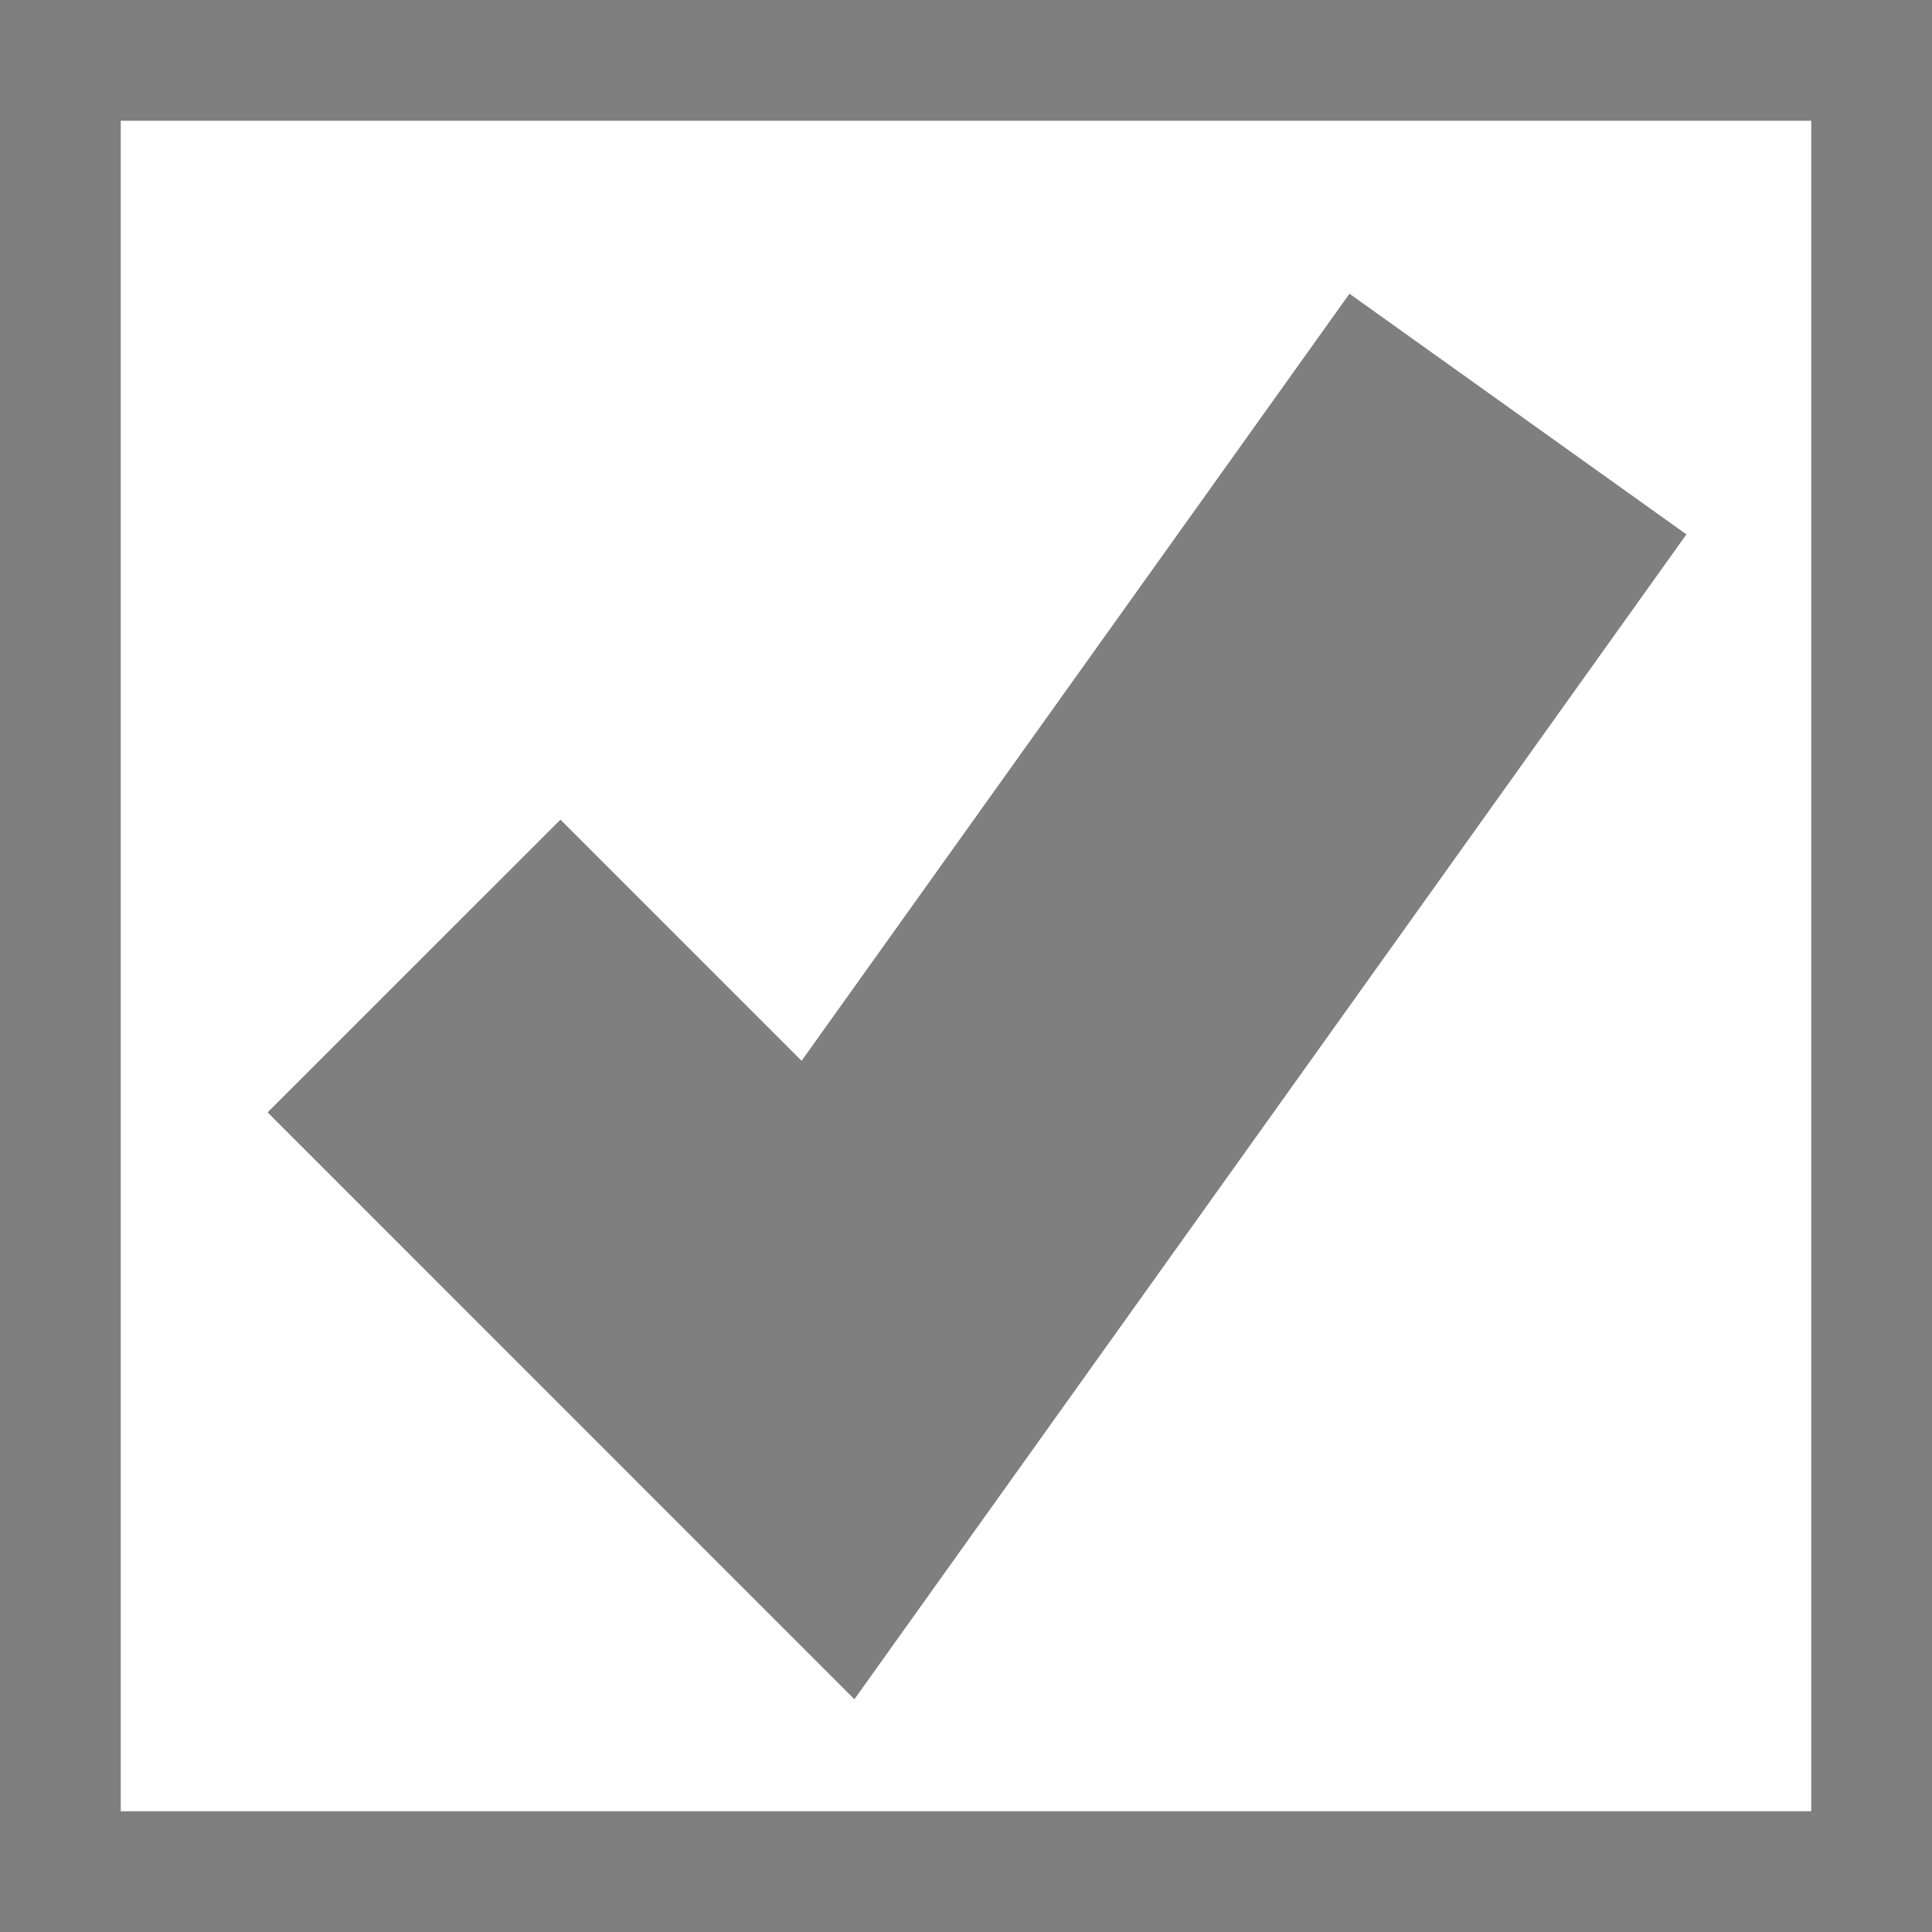
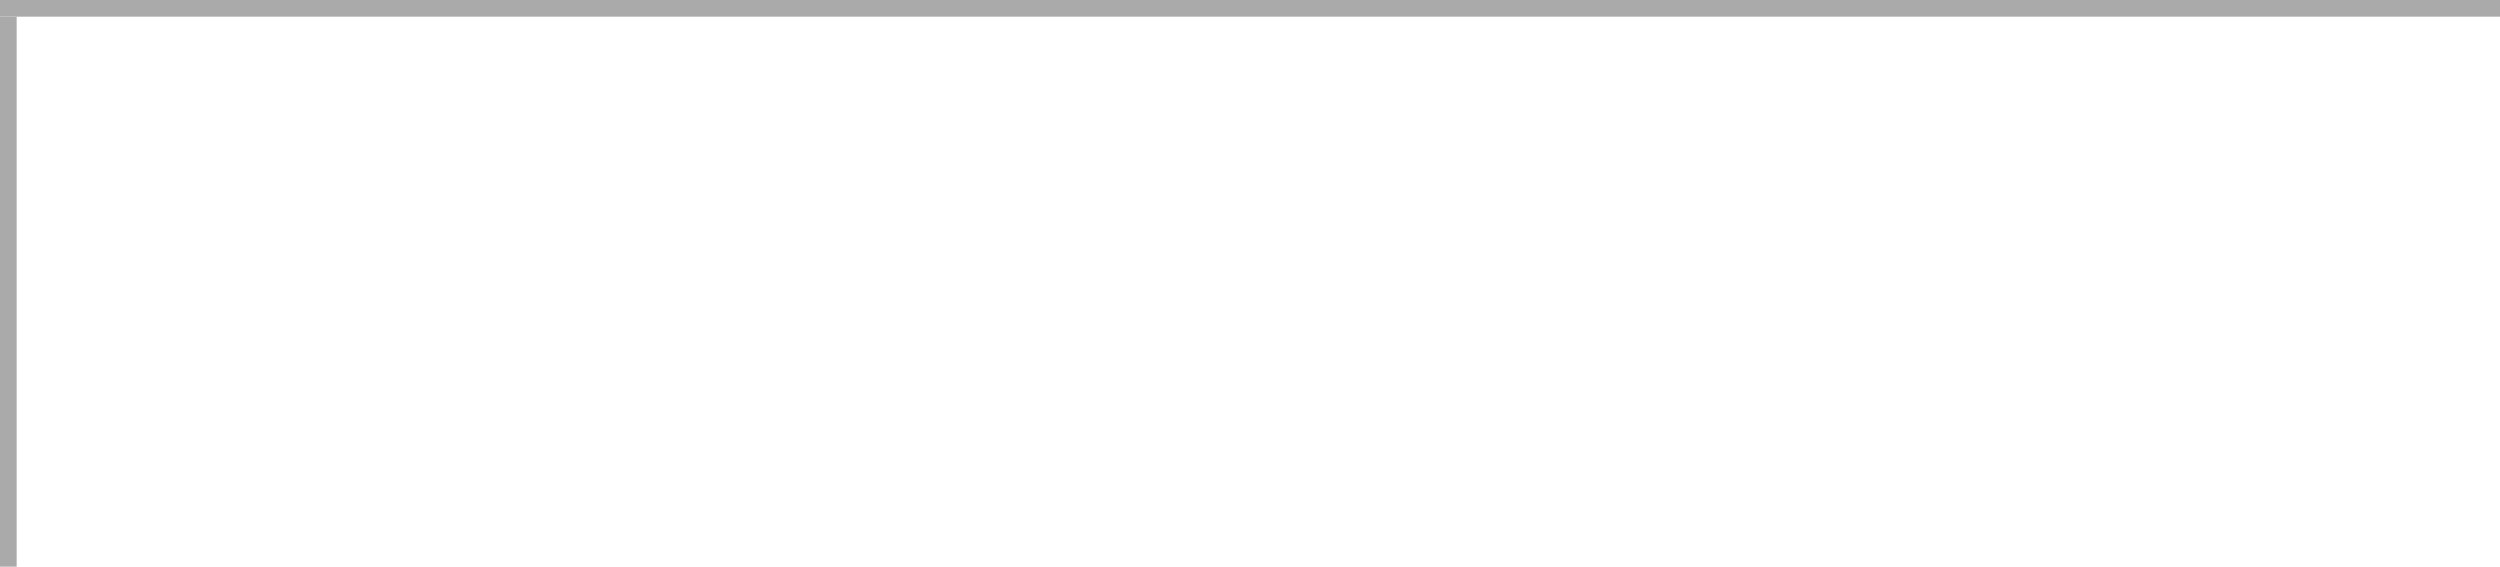
- <svg xmlns="http://www.w3.org/2000/svg" version="1.1" width="16px" height="16px">
-   <defs>
-     <pattern id="BGPattern" patternUnits="userSpaceOnUse" alignment="0 0" imageRepeat="None" />
-   </defs>
-   <g transform="matrix(1 0 0 1 -300 -529.5 )">
-     <path d="M 0 0  L 16 0  L 16 16  L 0 16  L 0 0  Z " fill-rule="nonzero" fill="rgba(255, 255, 255, 1)" stroke="none" transform="matrix(1 0 0 1 300 529.5 )" class="fill" />
-     <path d="M 0.5 0.5  L 15.5 0.5  L 15.5 15.5  L 0.5 15.5  L 0.5 0.5  Z " stroke-width="1" stroke-dasharray="0" stroke="rgba(127, 127, 127, 1)" fill="none" transform="matrix(1 0 0 1 300 529.5 )" class="stroke" stroke-dashoffset="0.5" />
-     <path d="M 3.429 8  L 6.857 11.429  L 12.571 3.429  " stroke-width="3.429" stroke-dasharray="0" stroke="rgba(127, 127, 127, 1)" fill="none" transform="matrix(1 0 0 1 300 529.5 )" class="stroke btn_check" />
-   </g>
+ <svg xmlns="http://www.w3.org/2000/svg" version="1.1" width="150px" height="34px" viewBox="689 37 150 34">
+   <path d="M 1 1  L 150 1  L 150 34  L 1 34  L 1 1  Z " fill-rule="nonzero" fill="rgba(255, 255, 255, 1)" stroke="none" transform="matrix(1 0 0 1 689 37 )" class="fill" />
+   <path d="M 0.5 1  L 0.5 34  " stroke-width="1" stroke-dasharray="0" stroke="rgba(170, 170, 170, 1)" fill="none" transform="matrix(1 0 0 1 689 37 )" class="stroke" />
+   <path d="M 0 0.5  L 150 0.5  " stroke-width="1" stroke-dasharray="0" stroke="rgba(170, 170, 170, 1)" fill="none" transform="matrix(1 0 0 1 689 37 )" class="stroke" />
</svg>
